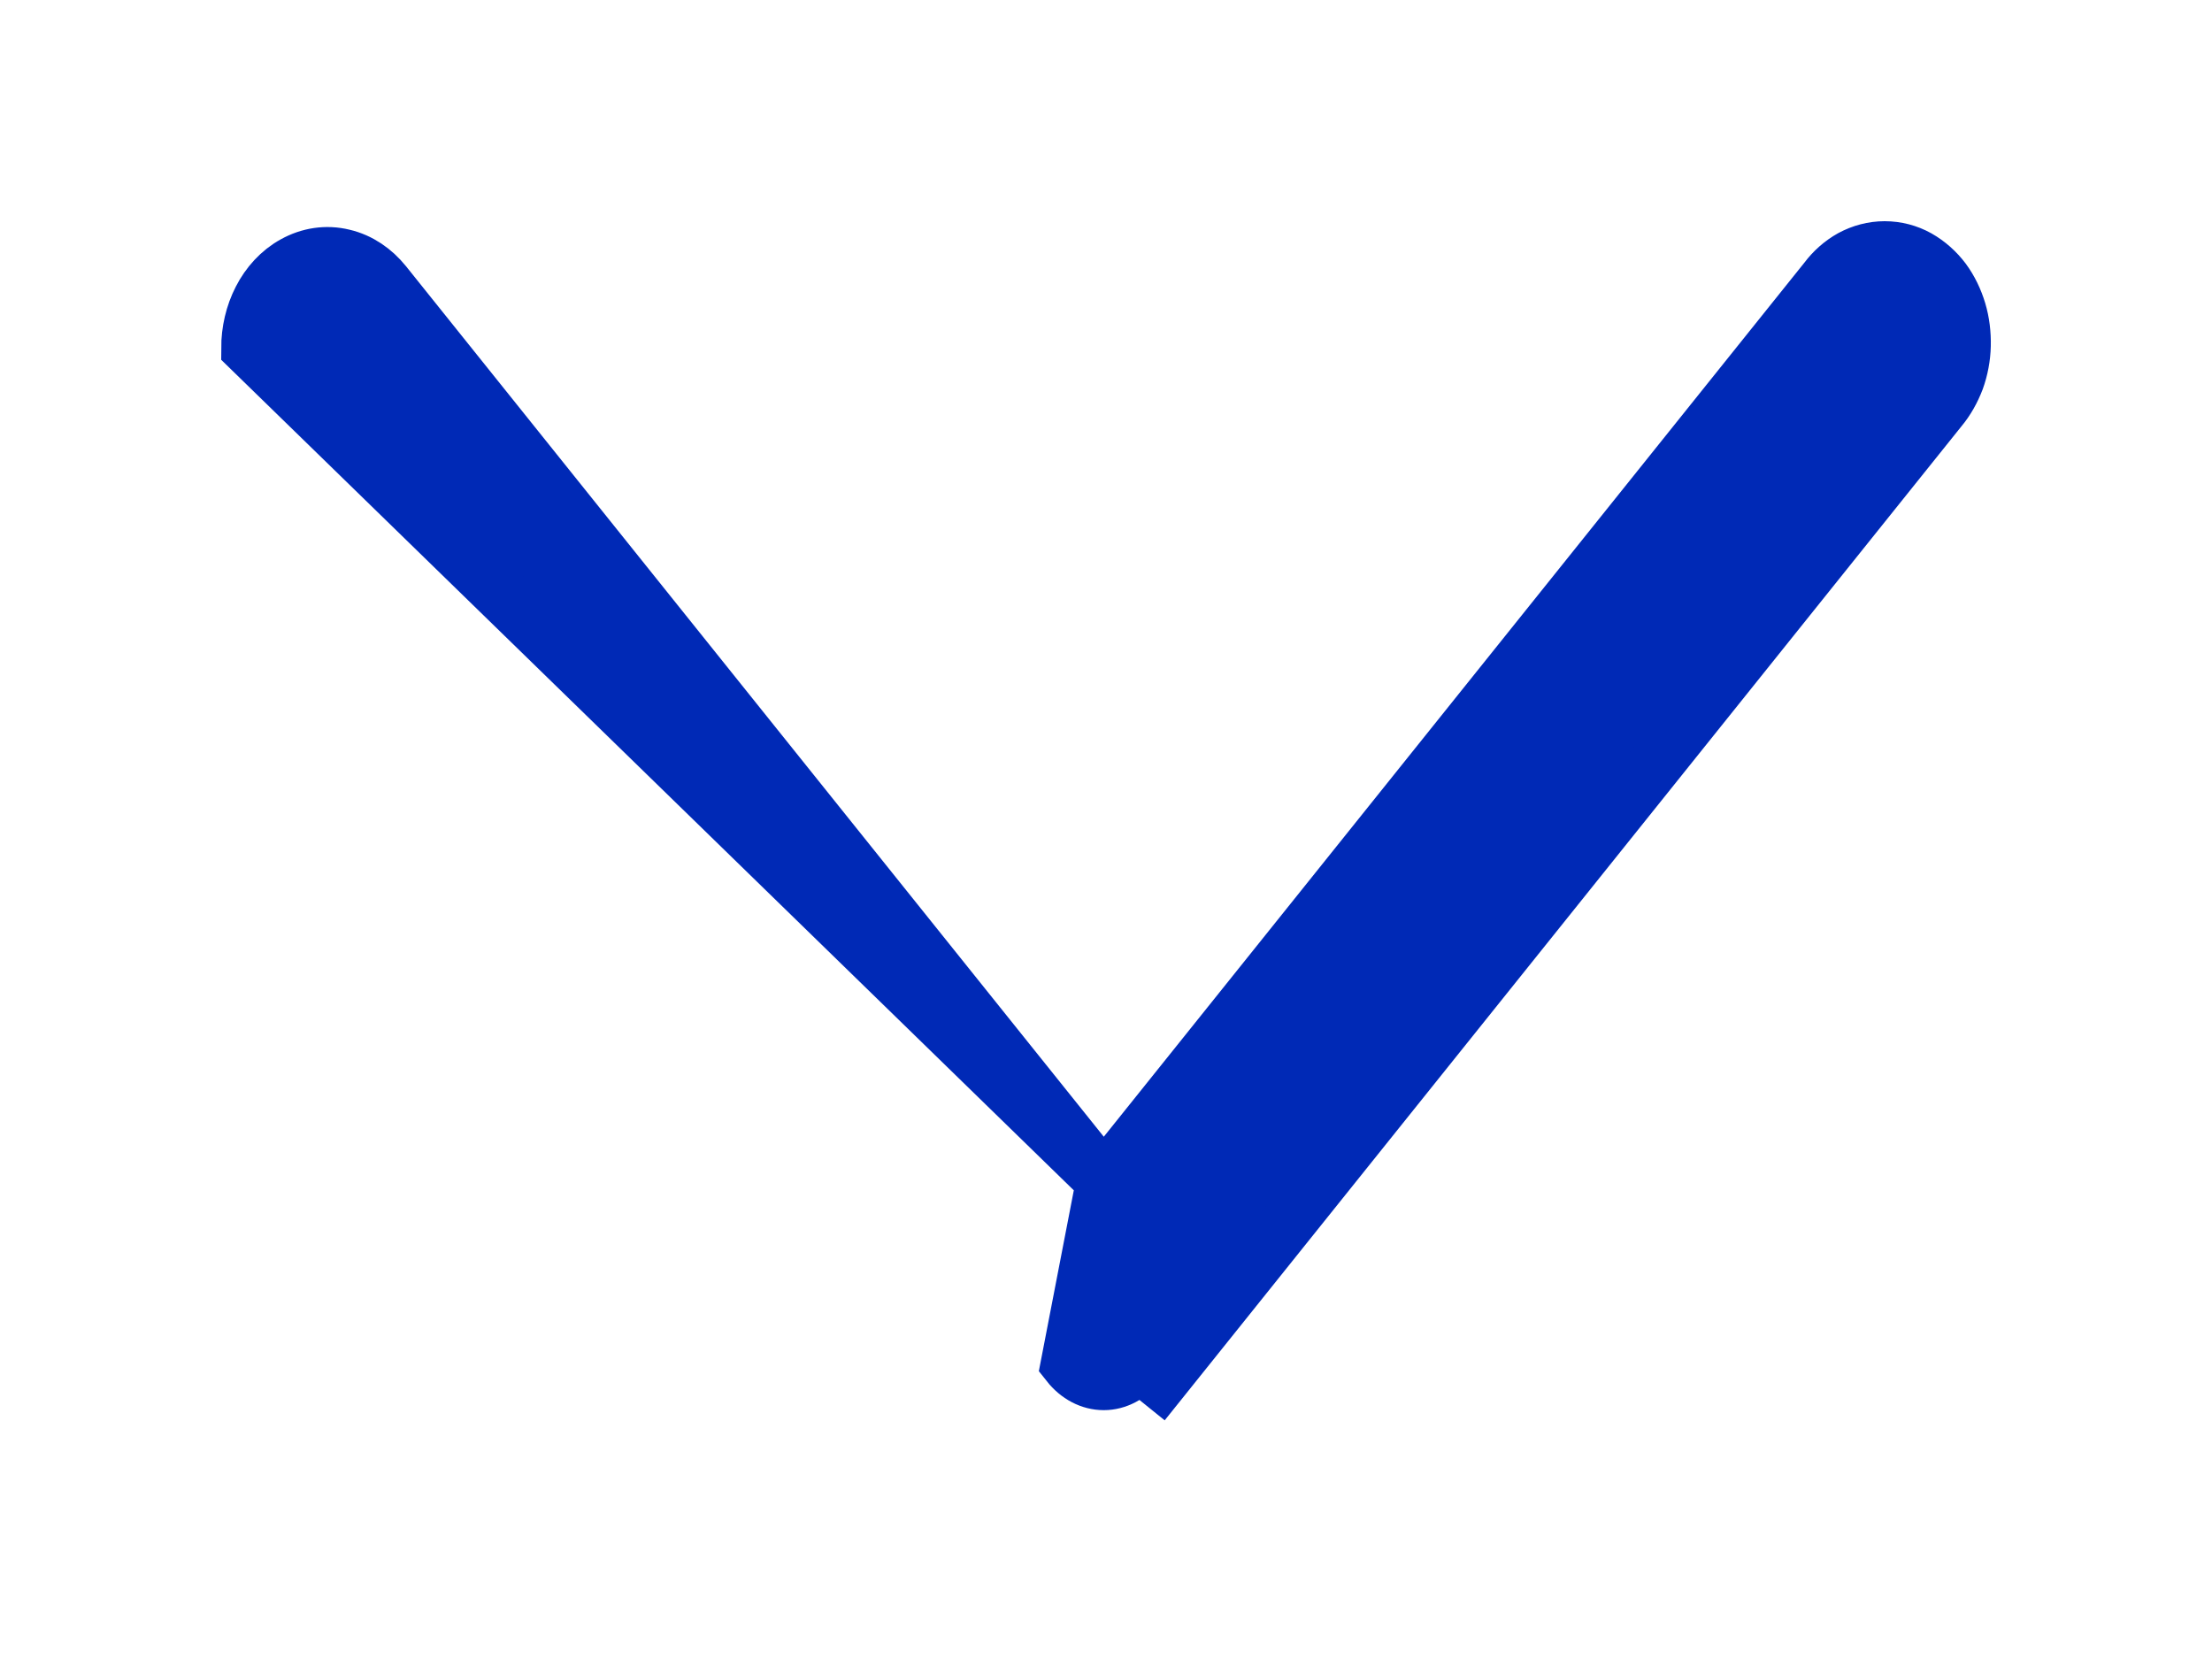
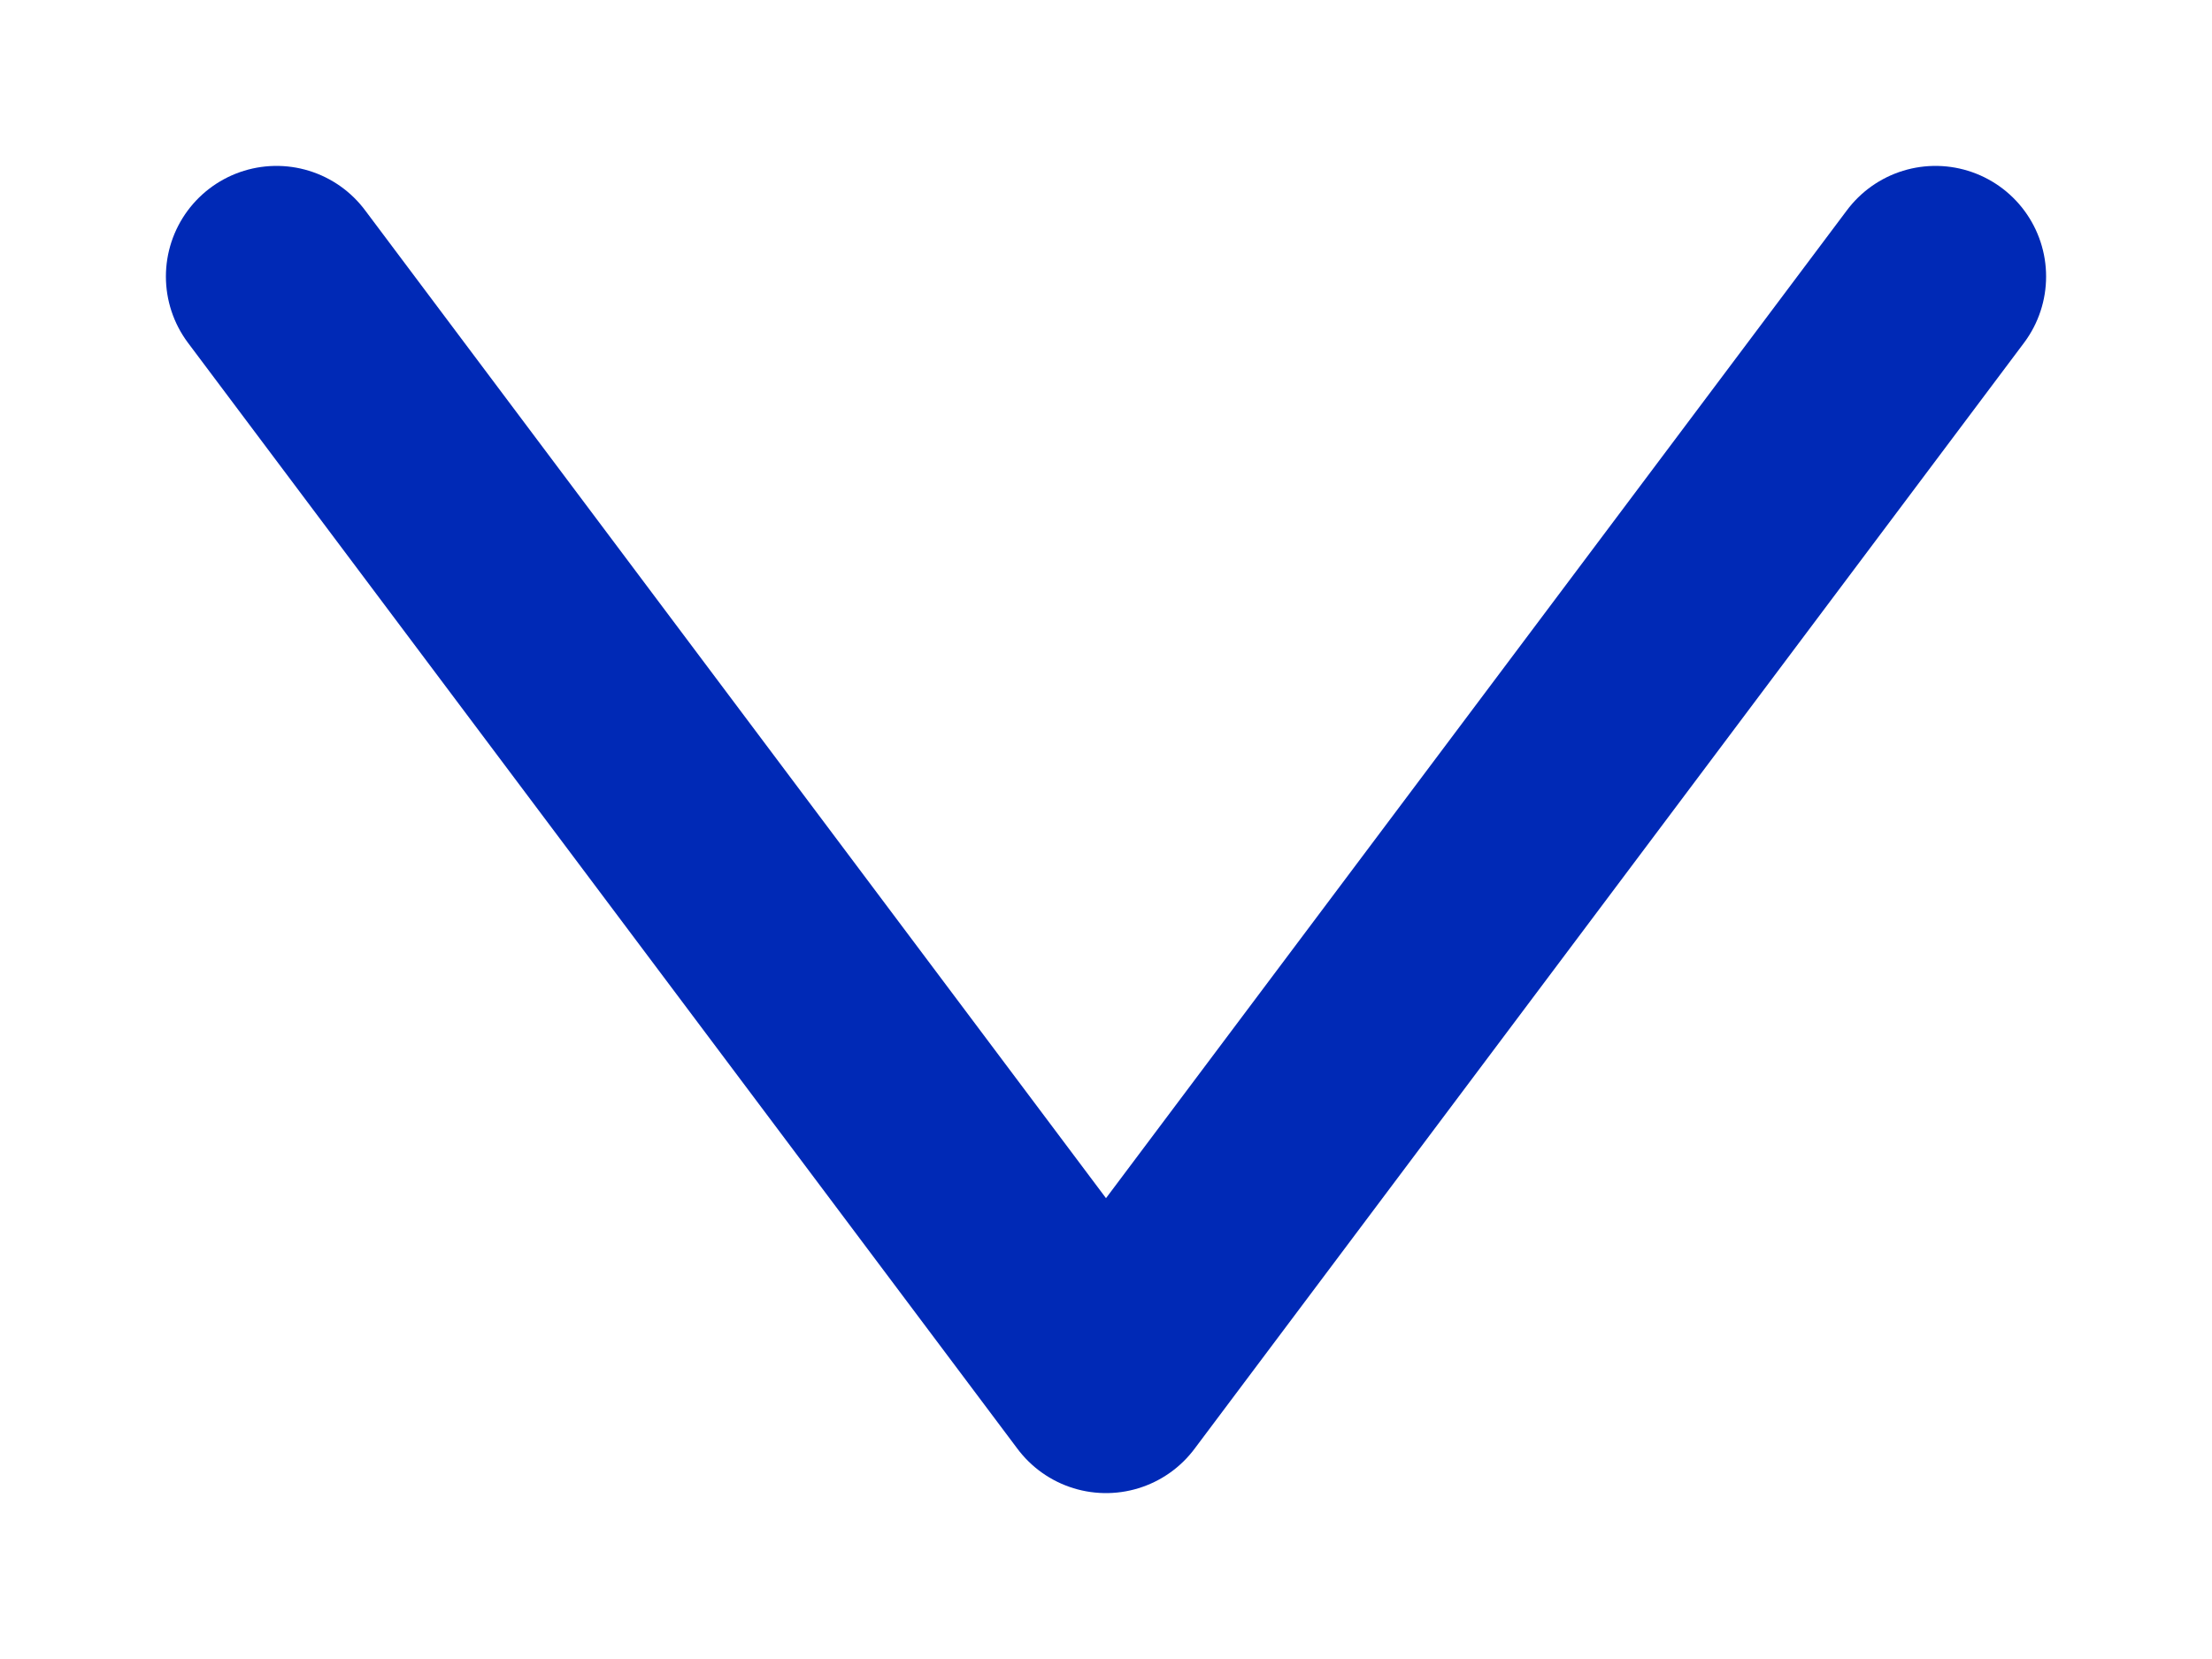
<svg xmlns="http://www.w3.org/2000/svg" width="8" height="6" viewBox="0 0 8 6" fill="none">
-   <path d="M3.992 4.271L6.605 1.011C6.629 0.979 6.66 0.951 6.696 0.931C6.733 0.911 6.774 0.9 6.816 0.9C6.859 0.9 6.9 0.911 6.936 0.931C6.973 0.952 7.004 0.98 7.029 1.013C7.054 1.047 7.072 1.085 7.084 1.125C7.096 1.165 7.101 1.208 7.1 1.25C7.099 1.292 7.091 1.334 7.077 1.373C7.062 1.412 7.042 1.448 7.016 1.479L4.197 4.996C4.197 4.996 4.197 4.996 4.197 4.996L4.197 4.996L4.119 4.933C4.085 4.976 4.039 5 3.992 5C3.944 5 3.898 4.976 3.864 4.933L3.992 4.271ZM3.992 4.271L1.39 1.025L1.39 1.025C1.352 0.978 1.301 0.942 1.241 0.928C1.18 0.913 1.118 0.923 1.064 0.953C1.011 0.982 0.969 1.029 0.942 1.082C0.914 1.136 0.9 1.198 0.9 1.259L3.992 4.271Z" fill="#0029B6" stroke="#0029B6" stroke-width="0.2" />
+   <path d="M7 1L4 5L1 1" stroke="#0029B6" stroke-width="0.8" stroke-linecap="round" stroke-linejoin="round" />
</svg>
